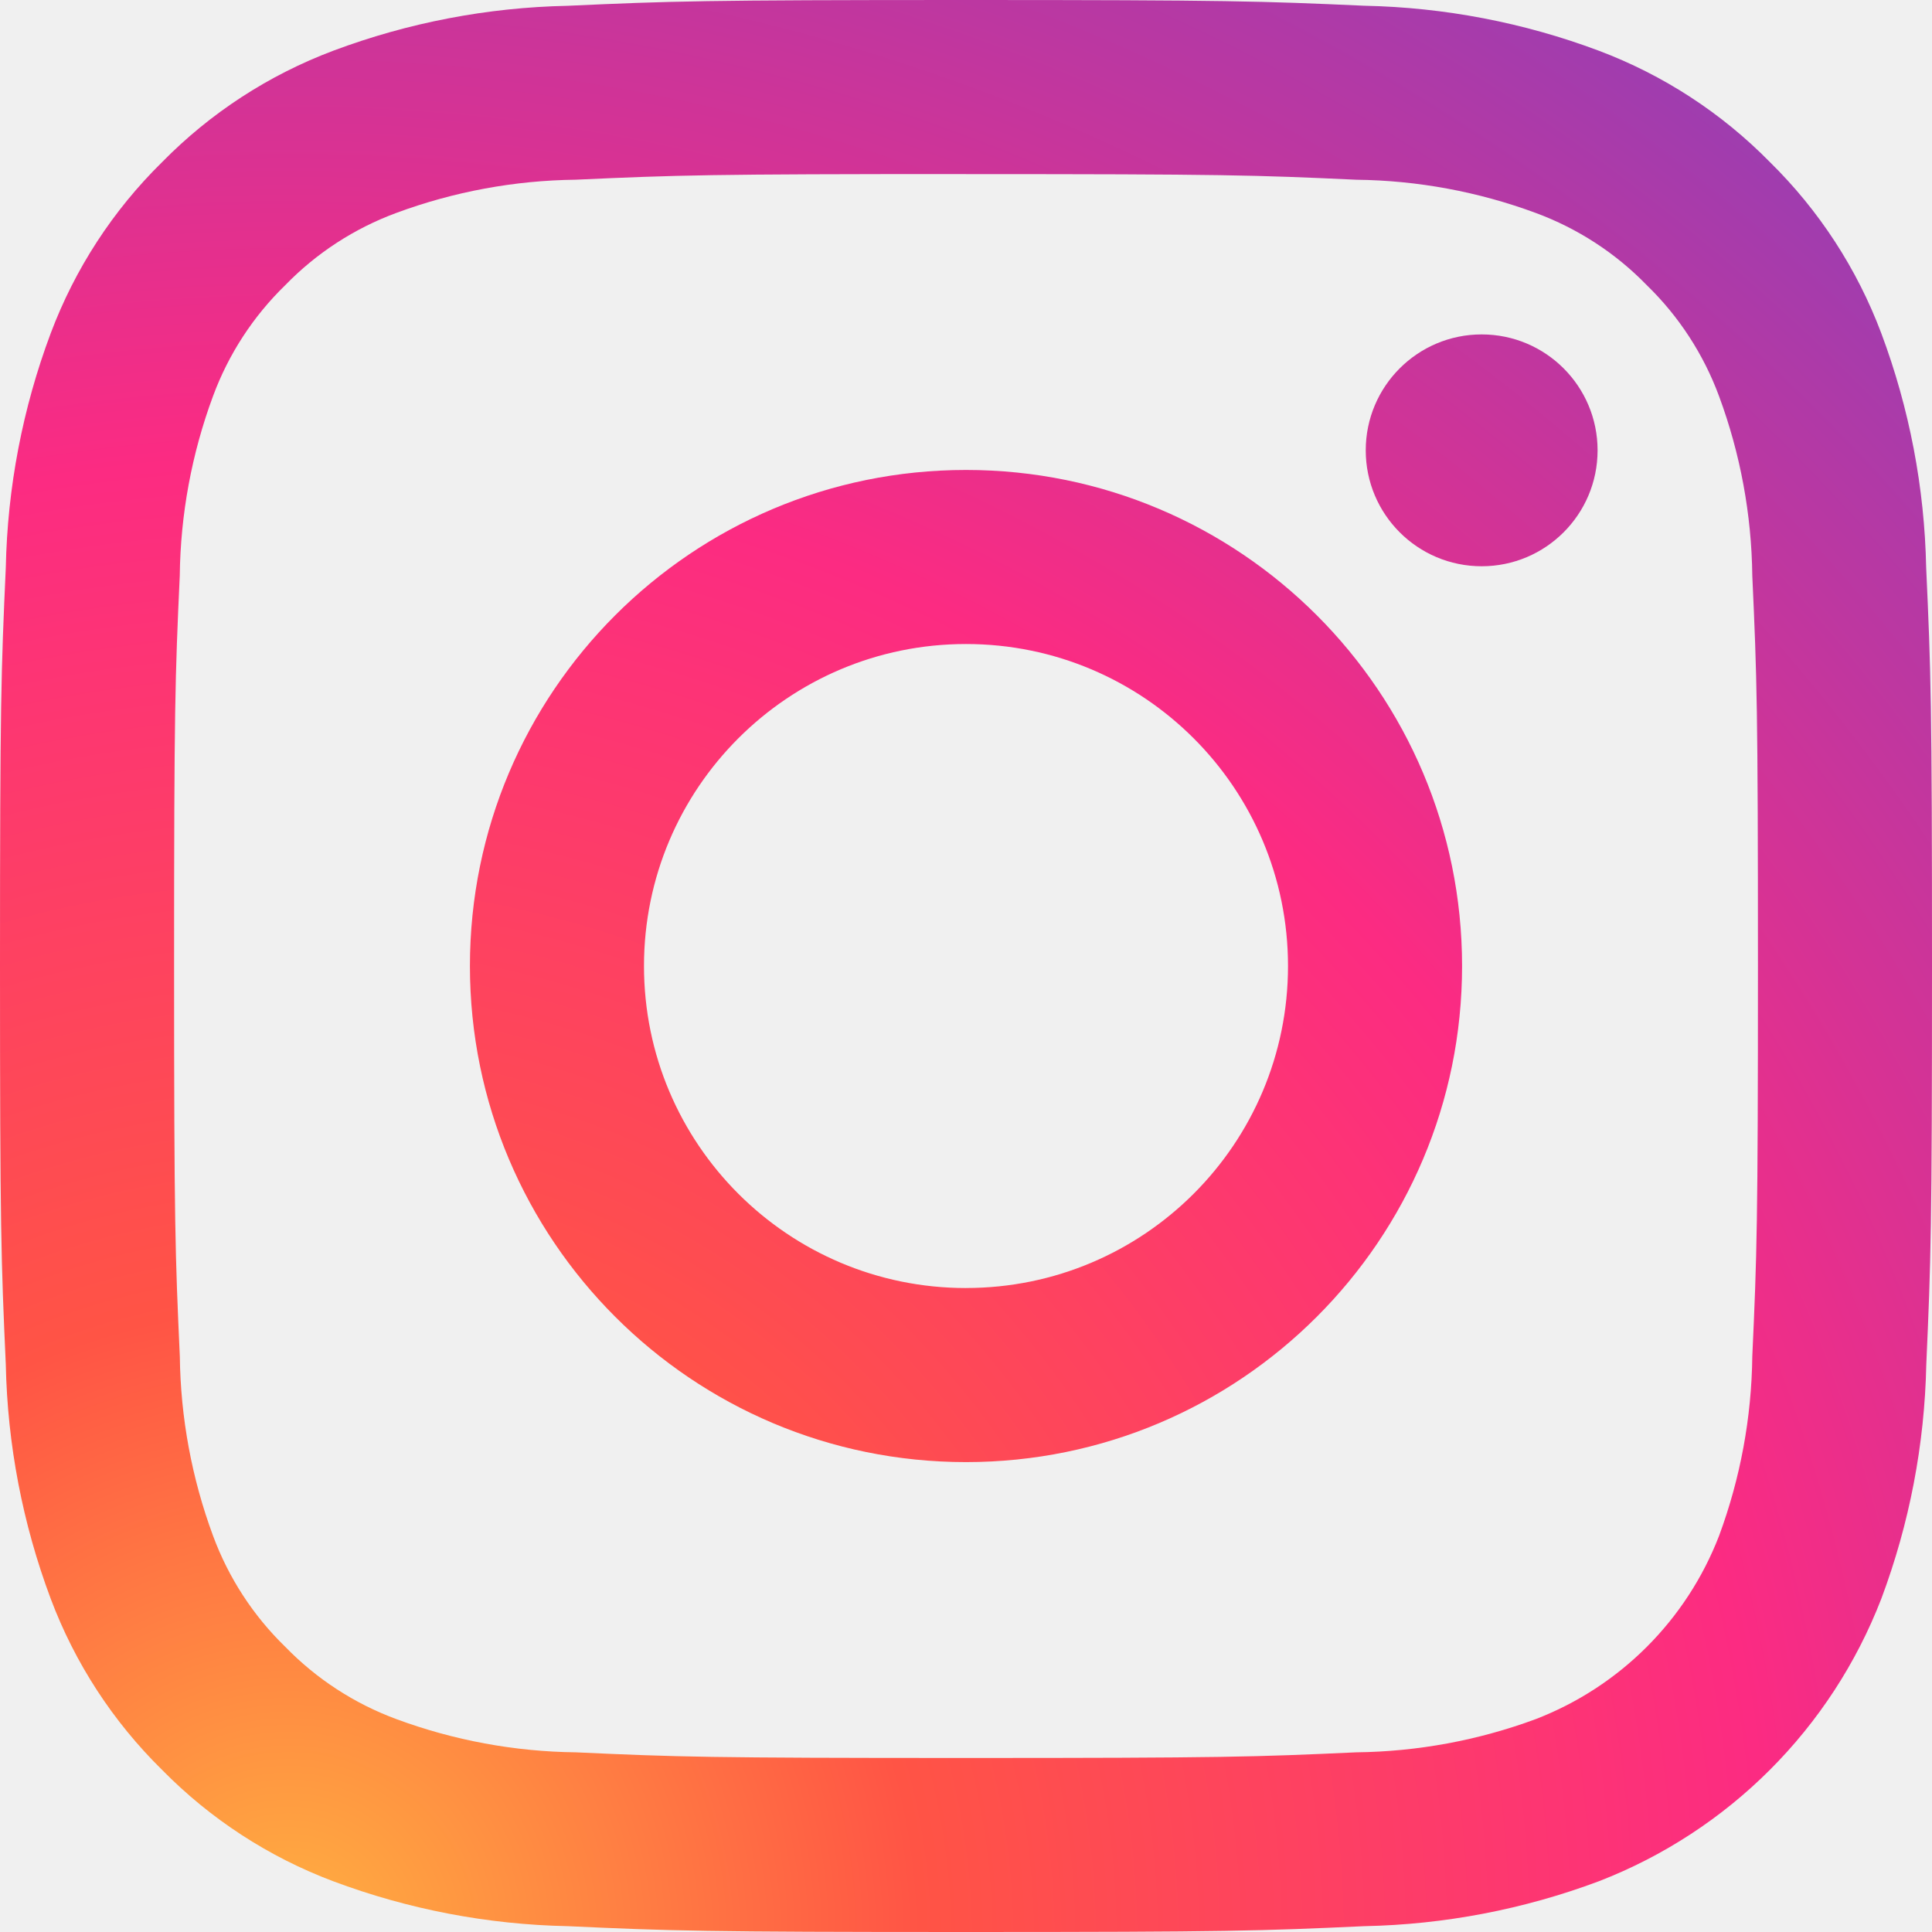
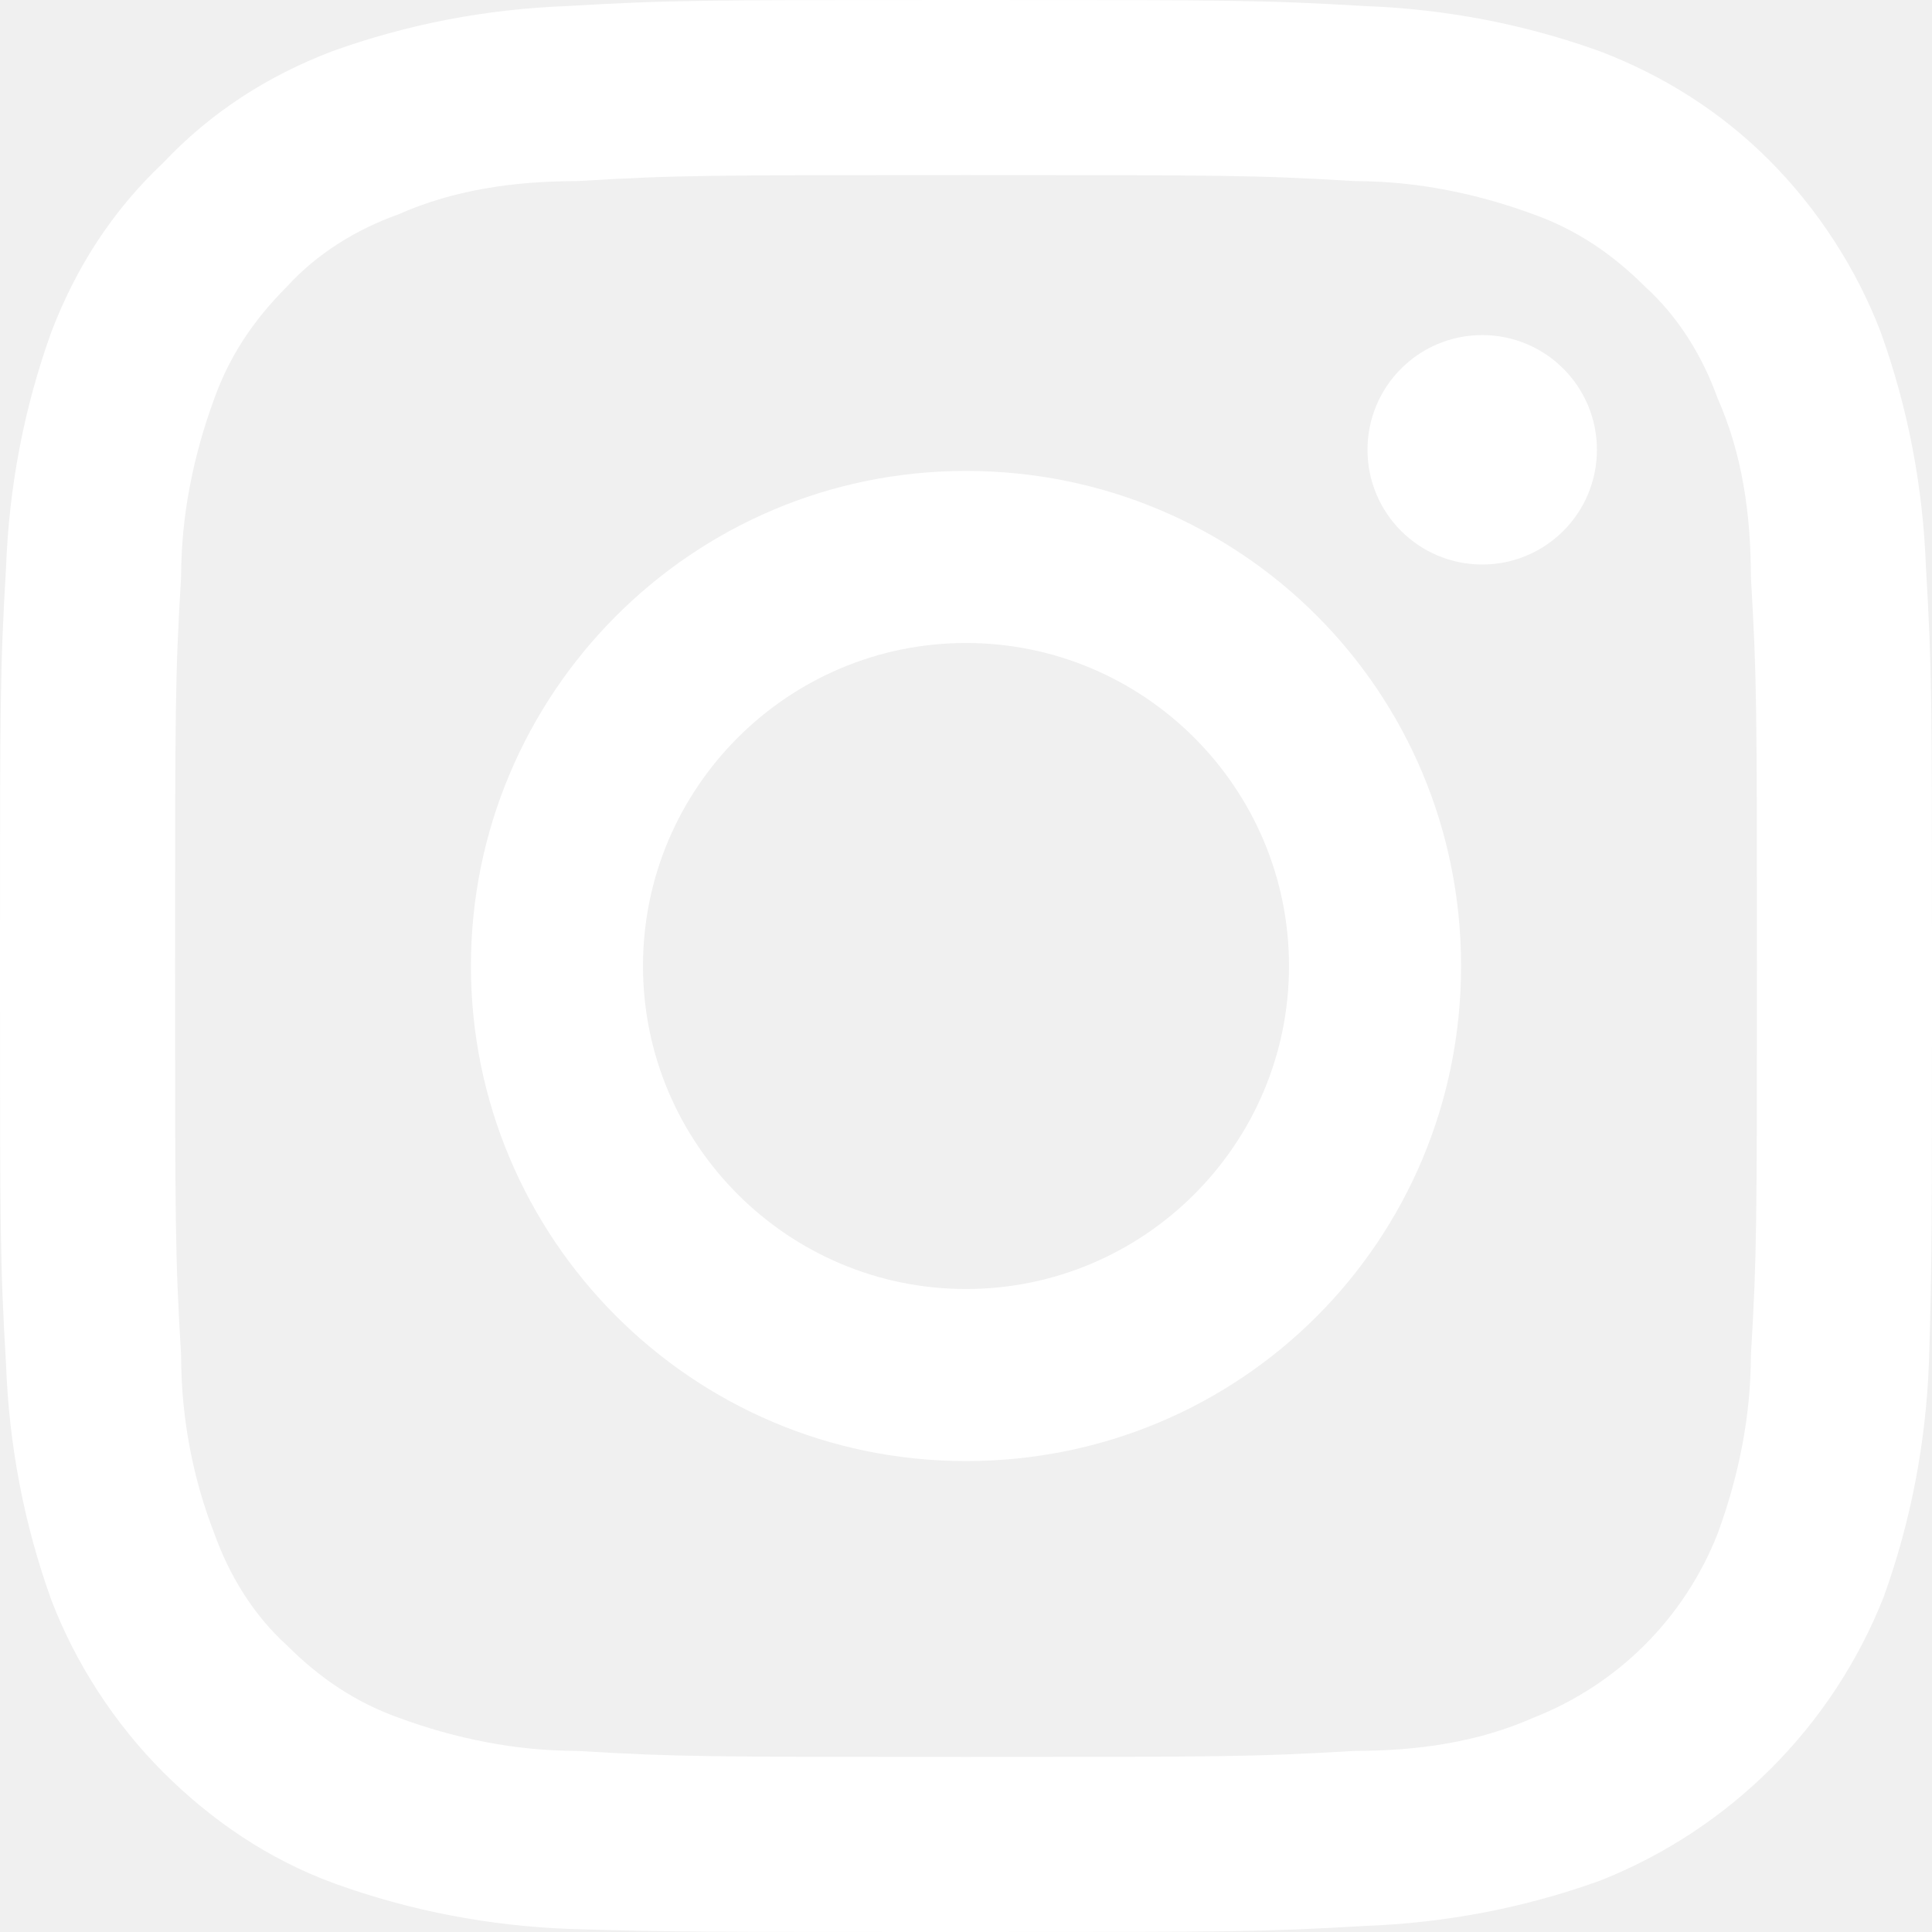
- <svg xmlns="http://www.w3.org/2000/svg" viewBox="0 0 64 64" aria-labelledby="title" aria-describedby="desc" role="img">
-   <defs>
-     <radialGradient gradientUnits="userSpaceOnUse" gradientTransform="matrix(.5 0 0 -.5 -16 -1395.5)" r="163.552" cy="-2919.444" cx="51.111" id="11e370a2-b8d2-43e1-9cd4-4ab794351ebf">
-       <stop data-name="layer1" stop-color="#ffb140" offset="0" />
-       <stop data-name="layer2" stop-color="#ff5445" offset=".256" />
-       <stop data-name="layer3" stop-color="#fc2b82" offset=".599" />
-       <stop data-name="layer4" stop-color="#8e40b7" offset="1" />
-     </radialGradient>
-   </defs>
-   <path fill="url(#11e370a2-b8d2-43e1-9cd4-4ab794351ebf)" d="M52.922 14.918a3.84 3.84 0 1 1-3.84-3.84 3.84 3.84 0 0 1 3.84 3.84zM32 42.668A10.667 10.667 0 1 1 42.667 32 10.666 10.666 0 0 1 32 42.667zm0-27.1A16.433 16.433 0 1 0 48.433 32 16.432 16.432 0 0 0 32 15.568zm0-9.8c8.545 0 9.556.03 12.93.186a17.7 17.7 0 0 1 5.943 1.1 9.916 9.916 0 0 1 3.68 2.394 9.908 9.908 0 0 1 2.394 3.68 17.714 17.714 0 0 1 1.1 5.942c.154 3.375.187 4.386.187 12.93s-.033 9.557-.187 12.932a17.7 17.7 0 0 1-1.1 5.942 10.6 10.6 0 0 1-6.074 6.074 17.714 17.714 0 0 1-5.942 1.1c-3.37.154-4.382.187-12.93.187s-9.554-.033-12.93-.187a17.7 17.7 0 0 1-5.94-1.1 9.916 9.916 0 0 1-3.68-2.394 9.914 9.914 0 0 1-2.394-3.68 17.714 17.714 0 0 1-1.1-5.942c-.154-3.375-.19-4.387-.19-12.932s.033-9.556.188-12.93a17.7 17.7 0 0 1 1.1-5.943 9.916 9.916 0 0 1 2.394-3.68 9.908 9.908 0 0 1 3.68-2.394 17.714 17.714 0 0 1 5.942-1.1c3.374-.153 4.385-.187 12.93-.187zM32 0c-8.69 0-9.78.037-13.194.192A23.487 23.487 0 0 0 11.04 1.68a15.68 15.68 0 0 0-5.67 3.69 15.68 15.68 0 0 0-3.69 5.67 23.49 23.49 0 0 0-1.488 7.766C.037 22.22 0 23.31 0 32s.037 9.78.192 13.194A23.49 23.49 0 0 0 1.68 52.96a15.68 15.68 0 0 0 3.69 5.67 15.687 15.687 0 0 0 5.67 3.69 23.49 23.49 0 0 0 7.766 1.487c3.413.156 4.5.193 13.194.193s9.78-.037 13.194-.193a23.49 23.49 0 0 0 7.767-1.487 16.363 16.363 0 0 0 9.36-9.36 23.49 23.49 0 0 0 1.49-7.767C63.963 41.78 64 40.69 64 32s-.037-9.78-.193-13.194a23.49 23.49 0 0 0-1.487-7.767 15.687 15.687 0 0 0-3.69-5.67 15.687 15.687 0 0 0-5.67-3.69A23.49 23.49 0 0 0 45.194.19C41.78.037 40.69 0 32 0z" />
+ <svg xmlns="http://www.w3.org/2000/svg" version="1.1" id="Capa_1" x="0px" y="0px" viewBox="0 0 64 64" style="enable-background:new 0 0 64 64;" xml:space="preserve">
+   <style type="text/css">
+ 	.st0{fill:#FFFFFF;}
+ </style>
+   <path class="st0" d="M52.9,14.9c0,2.1-1.7,3.8-3.8,3.8s-3.8-1.7-3.8-3.8s1.7-3.8,3.8-3.8S52.9,12.8,52.9,14.9L52.9,14.9z M32,42.7  c-5.9,0-10.7-4.8-10.7-10.7S26.1,21.3,32,21.3c5.9,0,10.7,4.8,10.7,10.7C42.7,37.9,37.9,42.7,32,42.7C32,42.7,32,42.7,32,42.7  L32,42.7z M32,15.6c-9.1,0-16.4,7.4-16.4,16.4S22.9,48.4,32,48.4S48.4,41.1,48.4,32c0,0,0,0,0,0C48.4,22.9,41.1,15.6,32,15.6  C32,15.6,32,15.6,32,15.6z M32,5.8c8.5,0,9.6,0,12.9,0.2c2,0,4,0.4,5.9,1.1c1.4,0.5,2.6,1.3,3.7,2.4c1.1,1,1.9,2.3,2.4,3.7  C57.7,15,58,17,58,19.1c0.2,3.4,0.2,4.4,0.2,12.9s0,9.6-0.2,12.9c0,2-0.4,4-1.1,5.9c-1.1,2.8-3.3,5-6.1,6.1C49,57.7,47,58,44.9,58  c-3.4,0.2-4.4,0.2-12.9,0.2s-9.6,0-12.9-0.2c-2,0-4-0.4-5.9-1.1c-1.4-0.5-2.6-1.3-3.7-2.4c-1.1-1-1.9-2.3-2.4-3.7  C6.4,49,6,47,6,44.9C5.8,41.6,5.8,40.5,5.8,32s0-9.6,0.2-12.9c0-2,0.4-4,1.1-5.9c0.5-1.4,1.3-2.6,2.4-3.7c1-1.1,2.3-1.9,3.7-2.4  C15,6.3,17,6,19.1,6C22.4,5.8,23.5,5.8,32,5.8L32,5.8z M32,0c-8.7,0-9.8,0-13.2,0.2c-2.7,0.1-5.3,0.6-7.8,1.5C8.9,2.5,7,3.7,5.4,5.4  C3.7,7,2.5,8.9,1.7,11c-0.9,2.5-1.4,5.1-1.5,7.8C0,22.2,0,23.3,0,32s0,9.8,0.2,13.2c0.1,2.7,0.6,5.3,1.5,7.8  c0.8,2.1,2.1,4.1,3.7,5.7c1.6,1.6,3.5,2.9,5.7,3.7c2.5,0.9,5.1,1.4,7.8,1.5C22.2,64,23.3,64,32,64s9.8,0,13.2-0.2  c2.7-0.1,5.3-0.6,7.8-1.5c4.3-1.7,7.7-5.1,9.4-9.4c0.9-2.5,1.4-5.1,1.5-7.8C64,41.8,64,40.7,64,32s0-9.8-0.2-13.2  c-0.1-2.7-0.6-5.3-1.5-7.8c-0.8-2.1-2.1-4.1-3.7-5.7C57,3.7,55.1,2.5,53,1.7c-2.5-0.9-5.1-1.4-7.8-1.5C41.8,0,40.7,0,32,0z" />
</svg>
